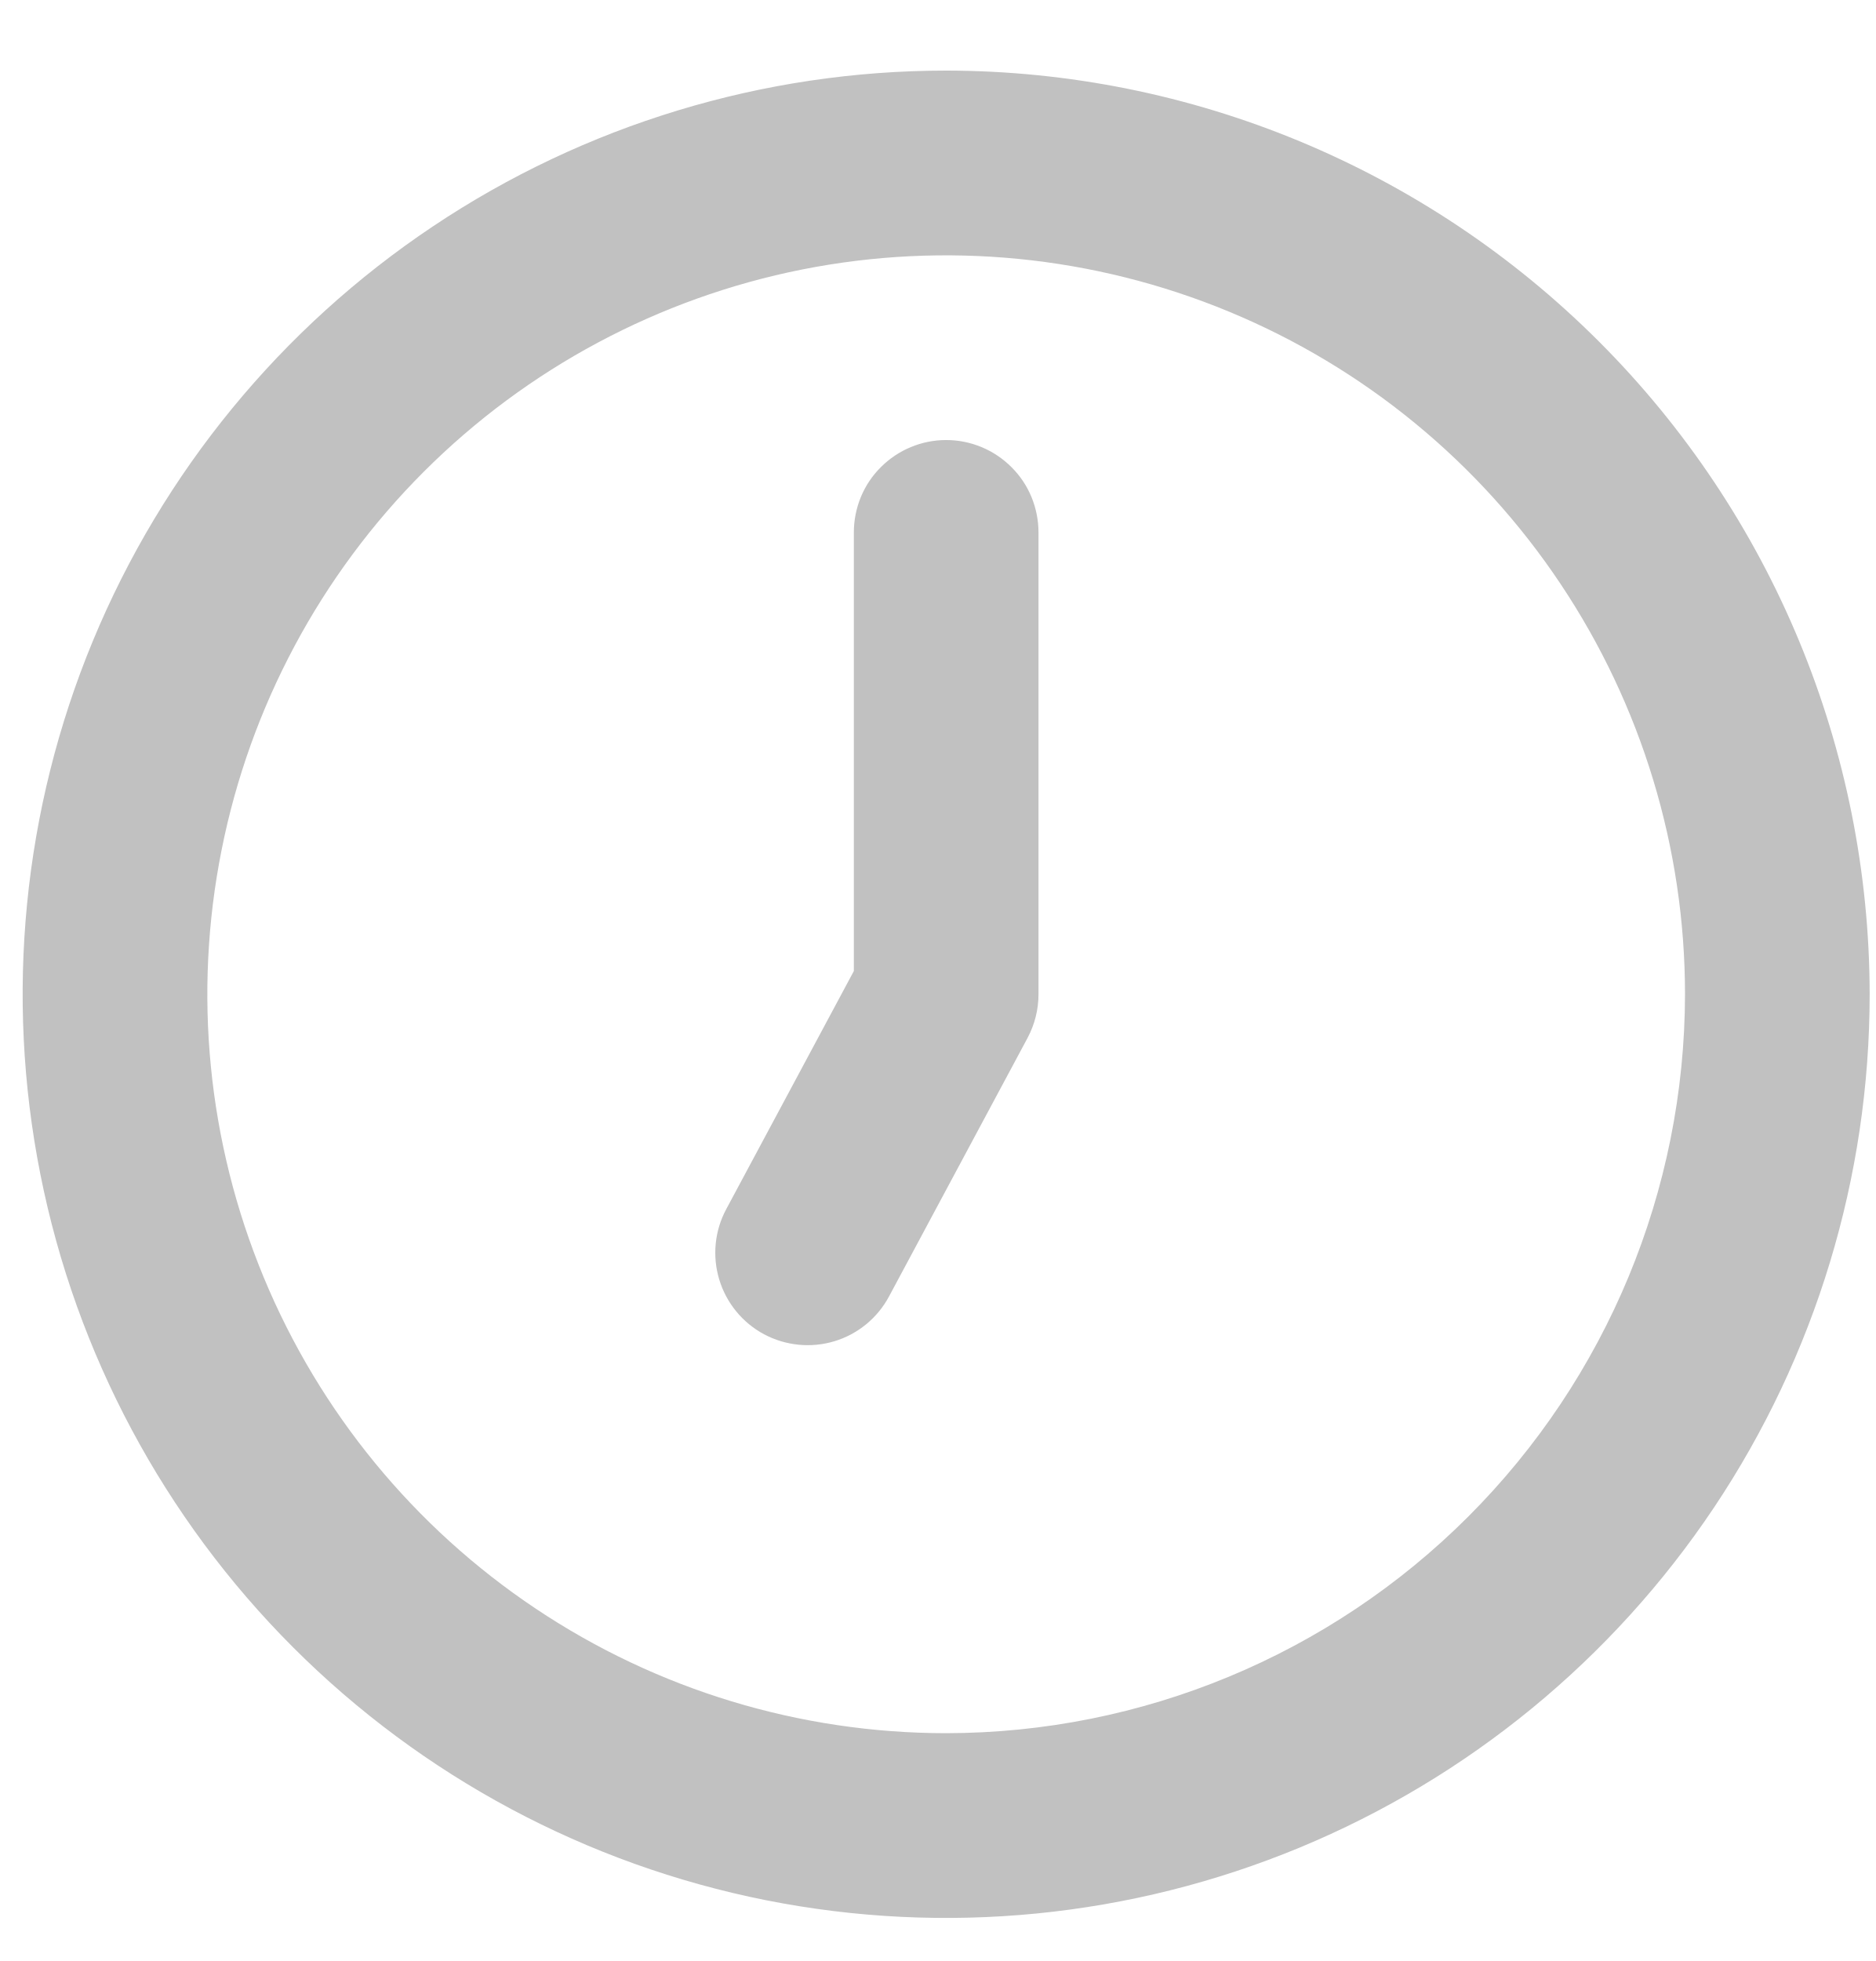
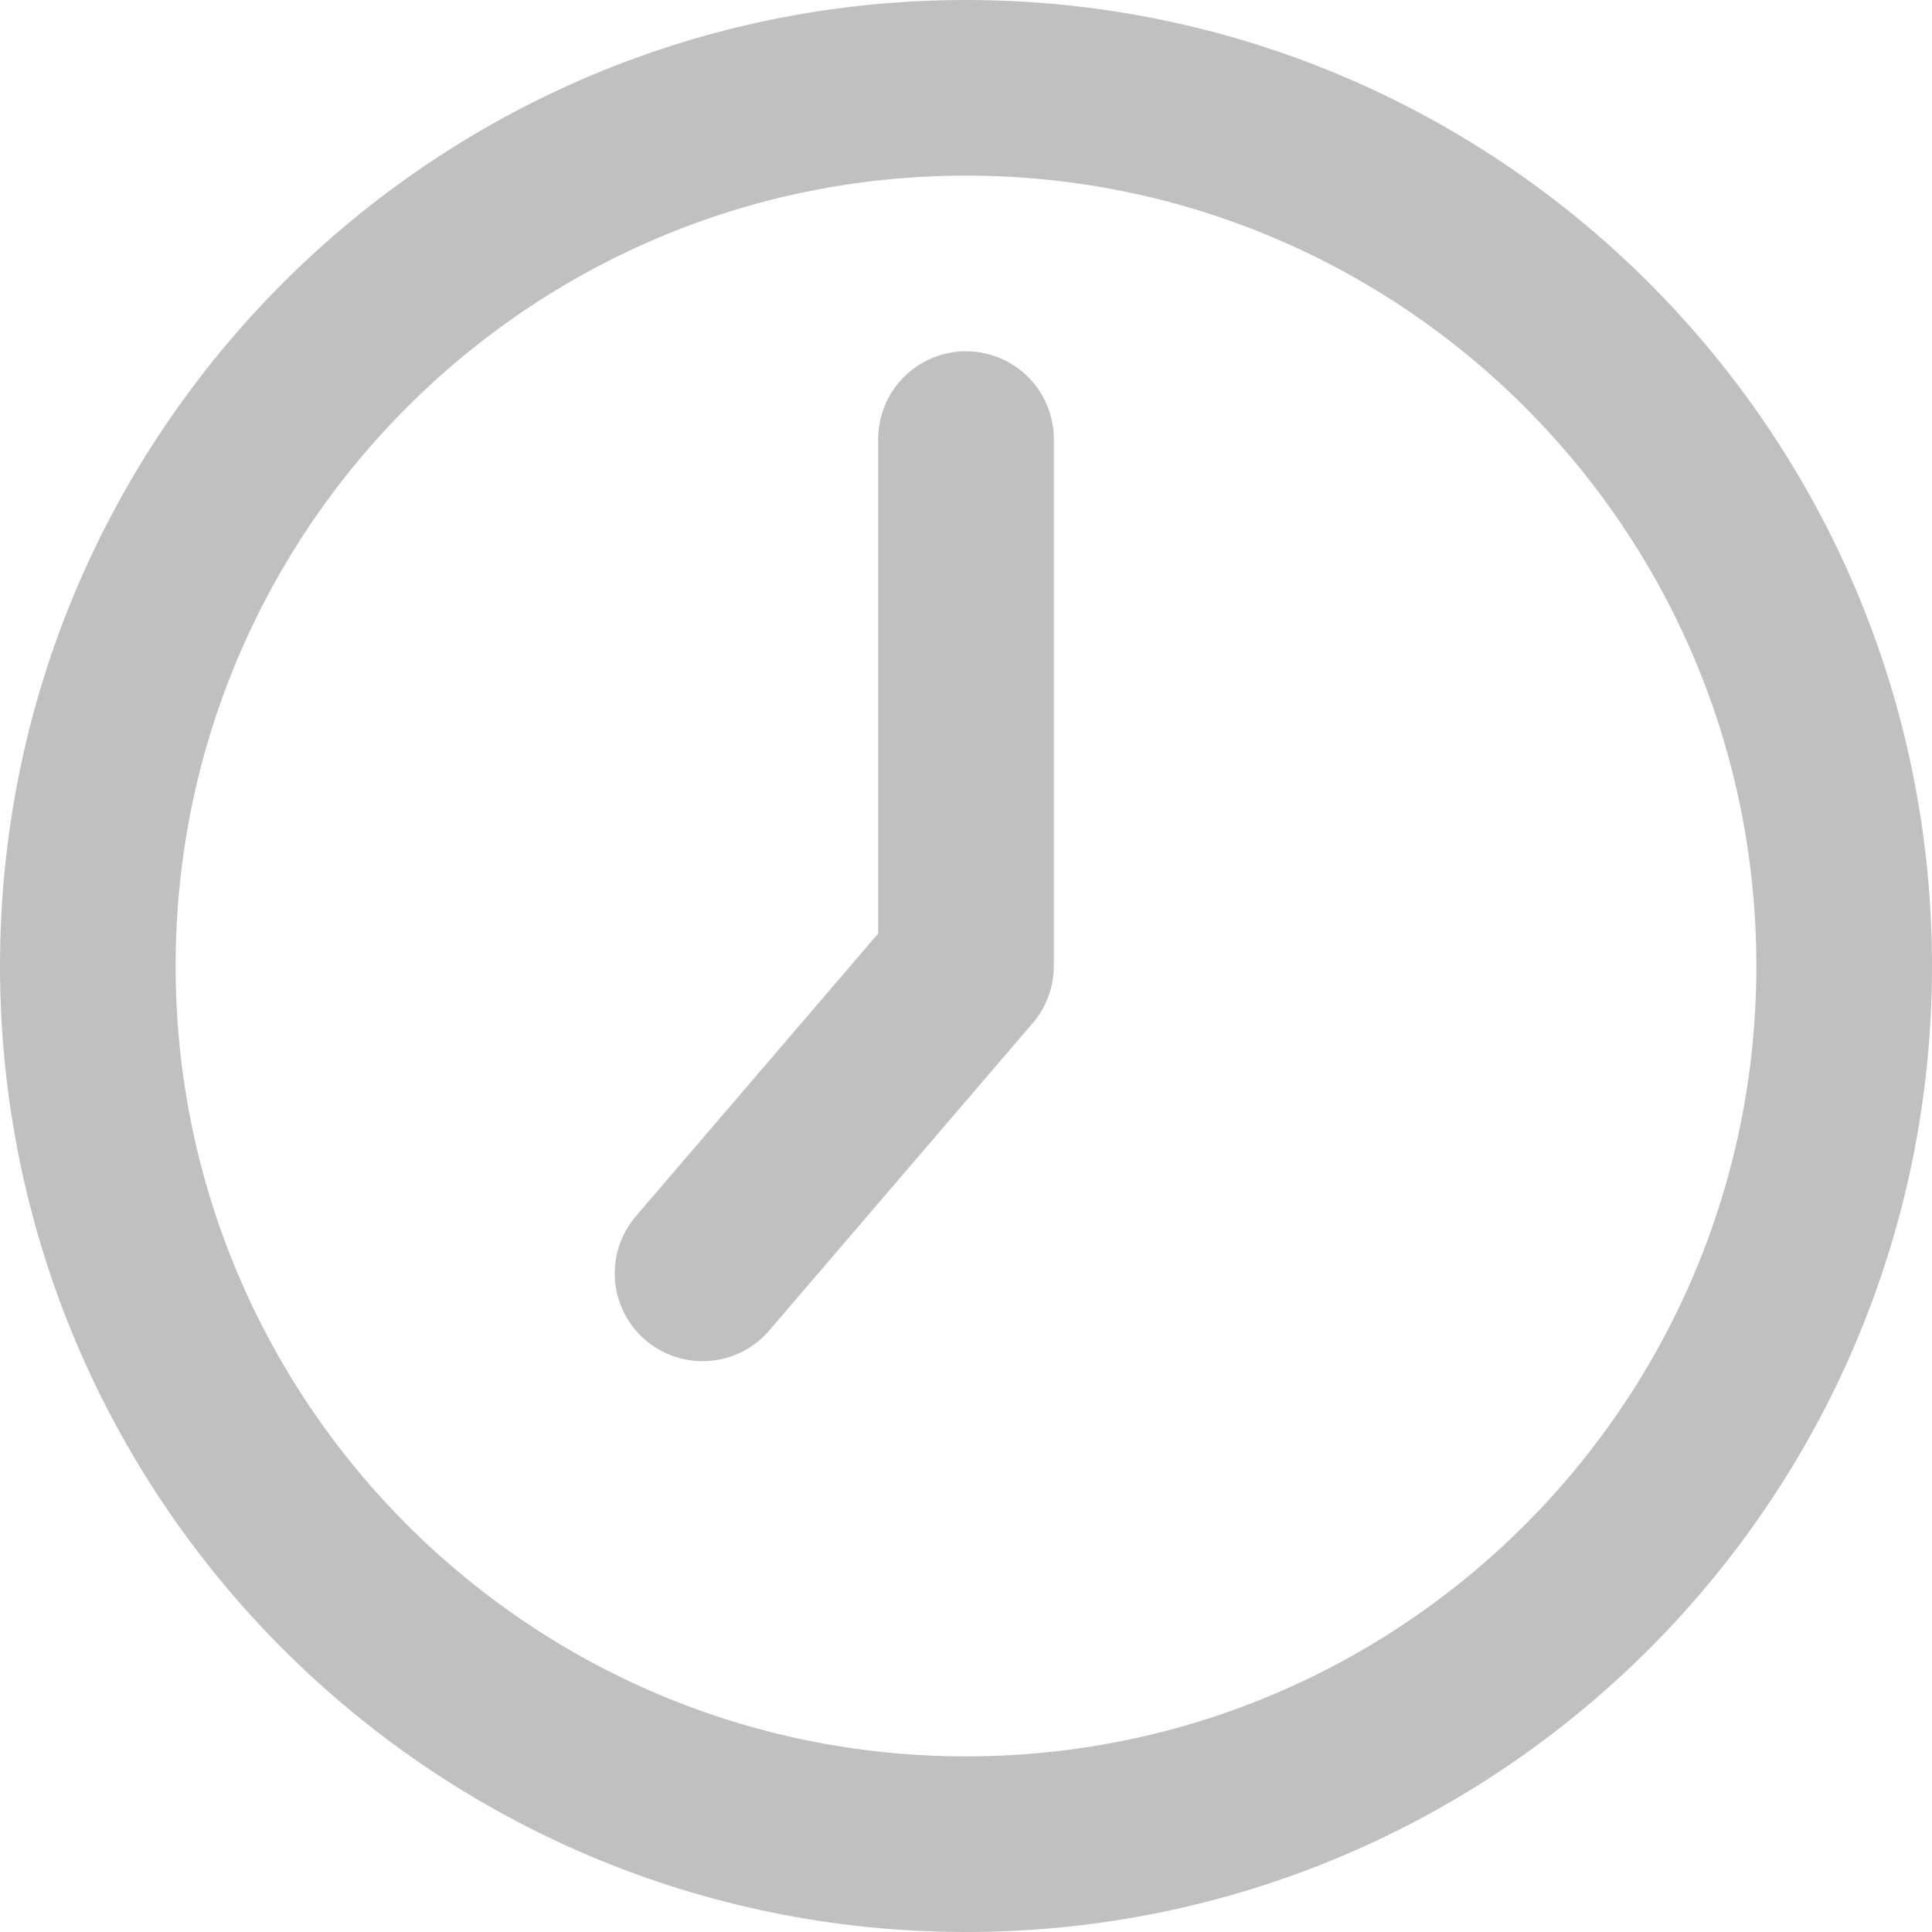
- <svg xmlns="http://www.w3.org/2000/svg" width="22" height="23" viewBox="0 0 22 23" fill="none">
-   <path d="M11.099 0.828C8.956 0.828 6.862 1.463 5.08 2.654C3.299 3.844 1.91 5.536 1.09 7.516C0.27 9.495 0.056 11.674 0.474 13.775C0.892 15.876 1.924 17.807 3.439 19.322C4.954 20.837 6.884 21.869 8.985 22.287C11.087 22.705 13.265 22.49 15.245 21.67C17.224 20.85 18.916 19.462 20.107 17.68C21.297 15.899 21.932 13.804 21.932 11.662C21.929 8.789 20.787 6.036 18.756 4.005C16.725 1.974 13.971 0.831 11.099 0.828ZM11.099 20.328C9.385 20.328 7.709 19.82 6.284 18.867C4.859 17.915 3.748 16.562 3.092 14.978C2.436 13.394 2.264 11.652 2.599 9.971C2.933 8.29 3.759 6.745 4.971 5.533C6.183 4.321 7.727 3.496 9.408 3.161C11.089 2.827 12.832 2.999 14.416 3.655C15.999 4.31 17.353 5.421 18.305 6.847C19.257 8.272 19.766 9.947 19.766 11.662C19.763 13.959 18.849 16.162 17.224 17.787C15.6 19.412 13.397 20.326 11.099 20.328ZM11.099 5.161C10.957 5.161 10.816 5.189 10.684 5.244C10.553 5.298 10.434 5.378 10.333 5.479C10.232 5.579 10.152 5.699 10.098 5.83C10.044 5.962 10.016 6.103 10.016 6.245V11.389L8.519 14.182C8.383 14.435 8.354 14.732 8.437 15.007C8.52 15.282 8.709 15.513 8.962 15.649C9.216 15.784 9.513 15.814 9.788 15.731C10.063 15.648 10.294 15.458 10.429 15.205L12.054 12.173C12.138 12.015 12.182 11.84 12.182 11.662V6.245C12.182 6.103 12.154 5.962 12.1 5.83C12.046 5.699 11.966 5.579 11.865 5.479C11.764 5.378 11.645 5.298 11.514 5.244C11.382 5.189 11.241 5.161 11.099 5.161Z" fill="#C1C1C1" />
+ <svg xmlns="http://www.w3.org/2000/svg" width="22" height="22" viewBox="0 0 22 22" fill="none">
+   <circle cx="11" cy="11" r="10" stroke="#C0C0C0" stroke-width="2" />
+   <path d="M11 5V11L8 14.5" stroke="#C0C0C0" stroke-width="2" stroke-linecap="round" stroke-linejoin="round" />
</svg>
